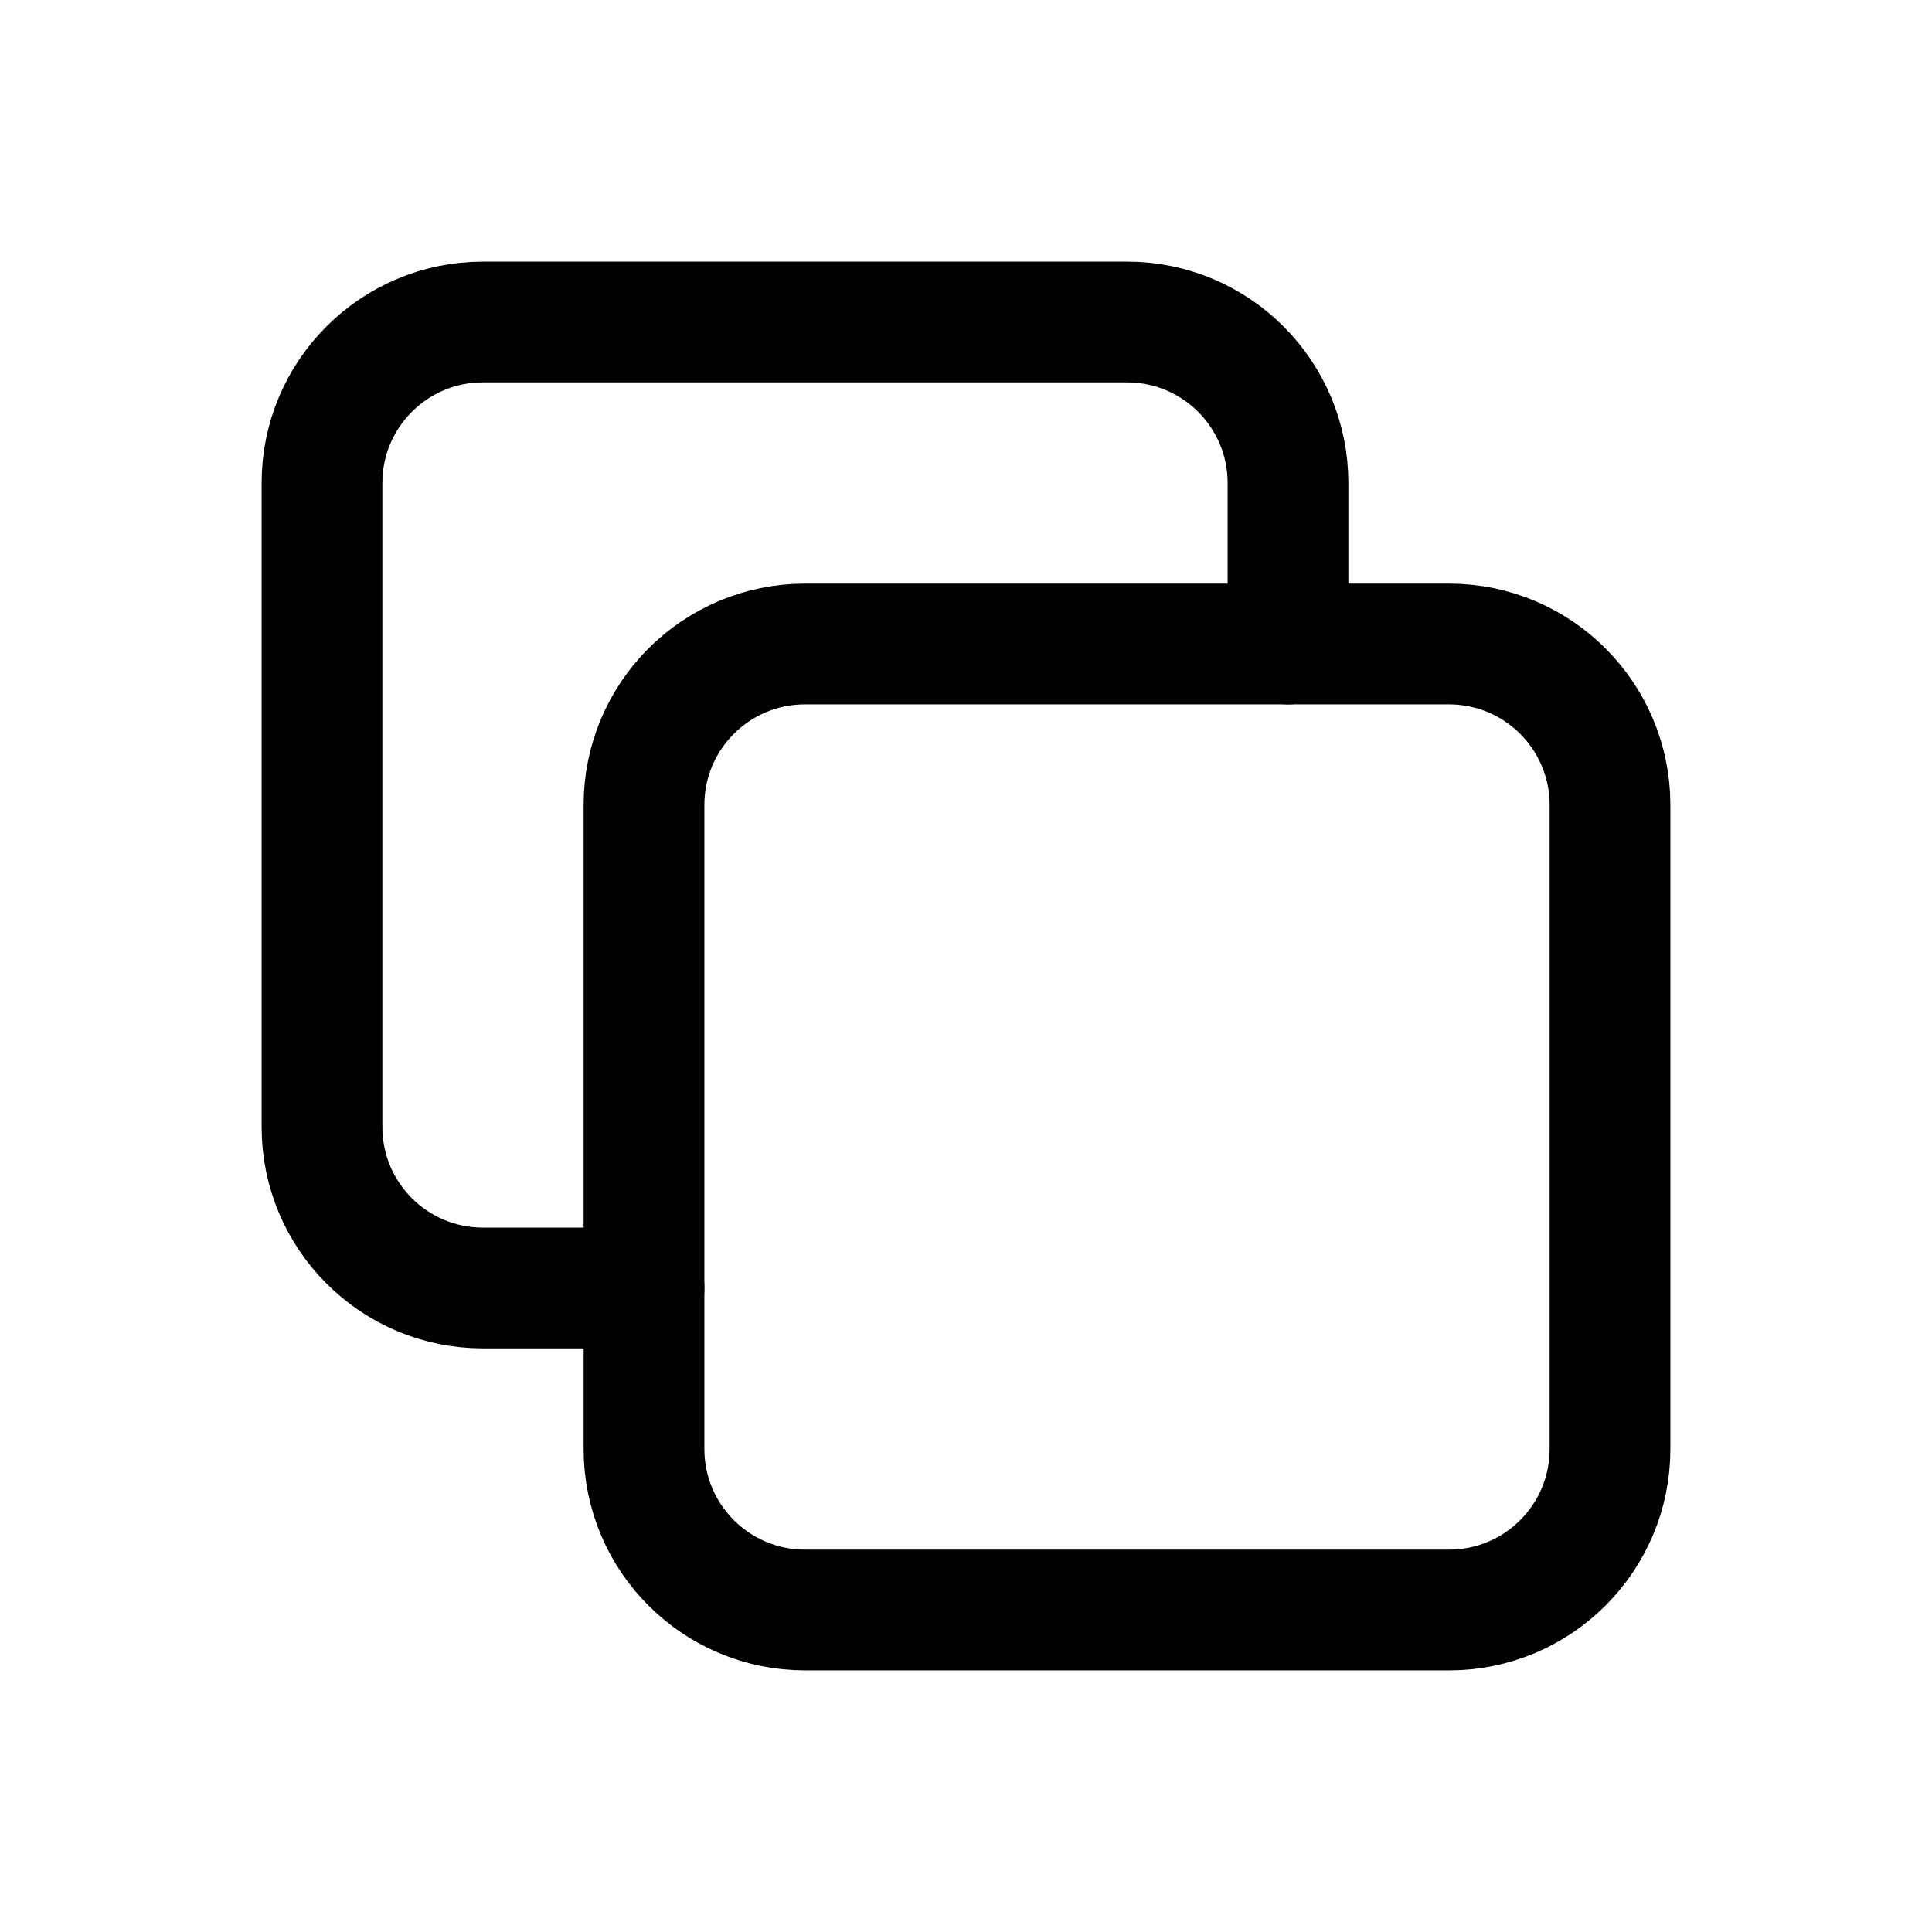
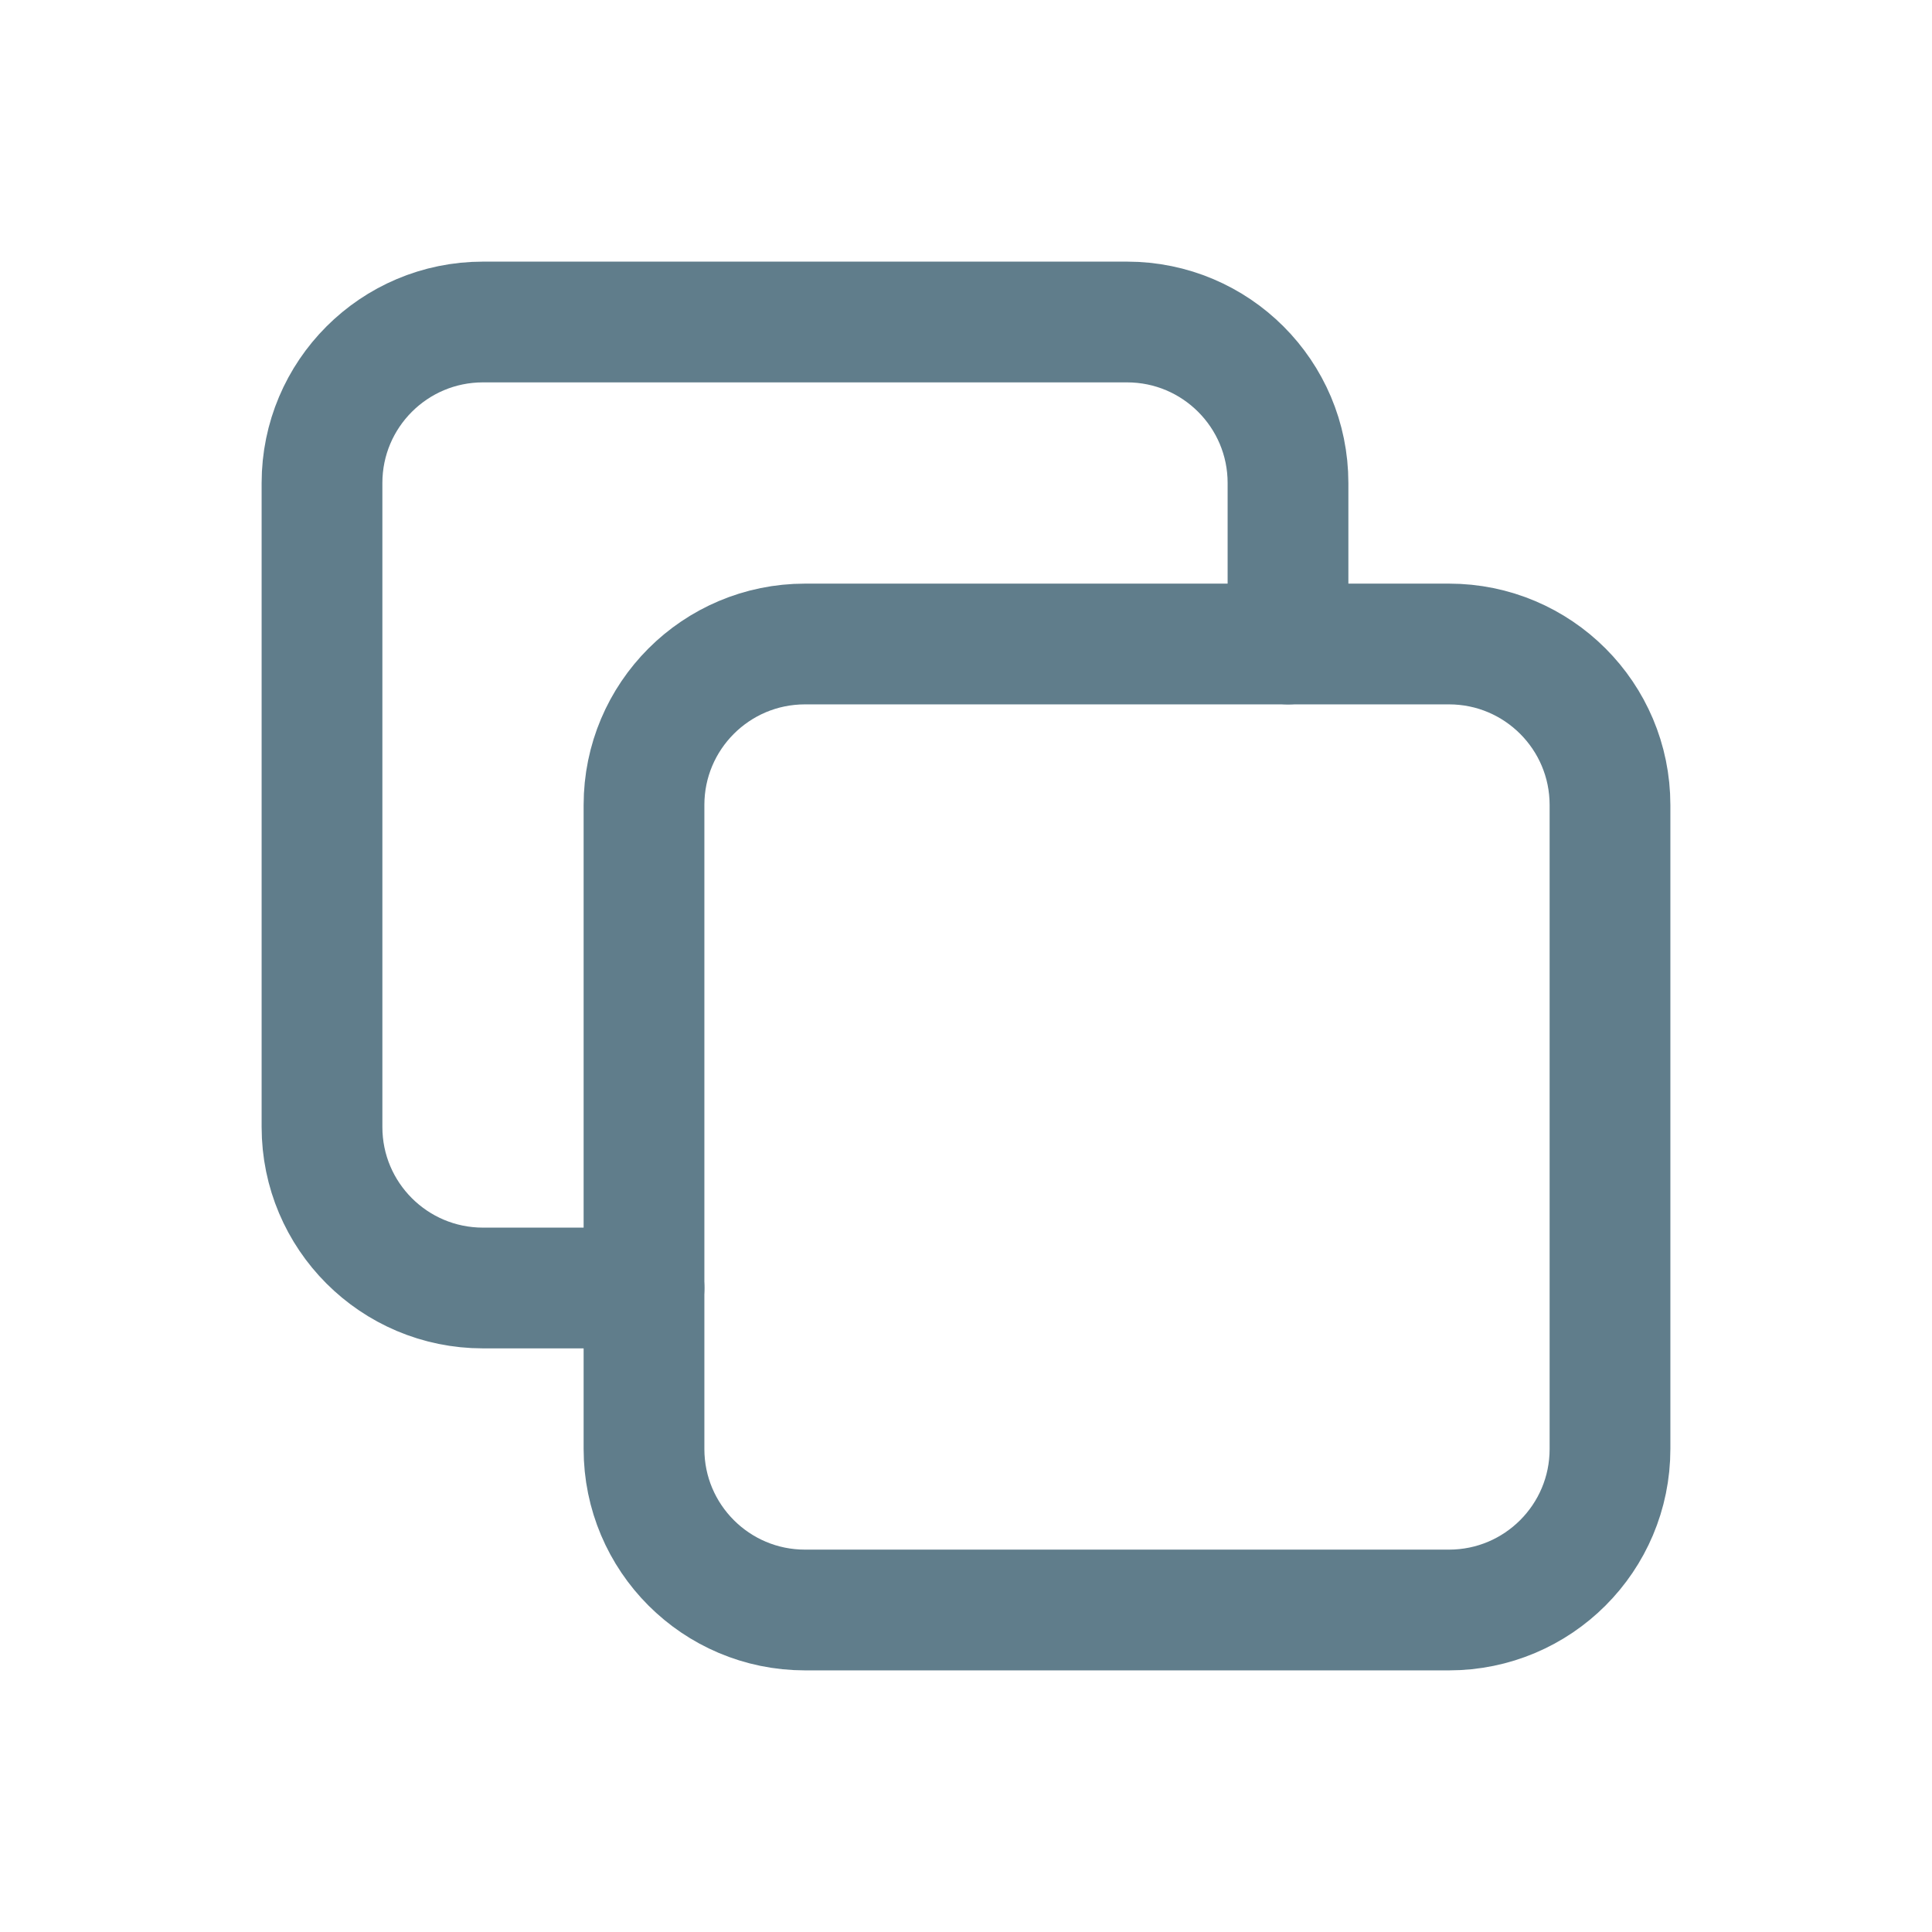
- <svg xmlns="http://www.w3.org/2000/svg" class="icon icon-tabler icon-tabler-copy" width="44" height="44" viewBox="0 0 24 24" stroke-width="1.5" stroke="#000000" fill="none" stroke-linecap="round" stroke-linejoin="round">
+ <svg xmlns="http://www.w3.org/2000/svg" width="24" height="24" viewBox="0 0 24 24" stroke-width="1.5" stroke="#607D8B" fill="none" stroke-linecap="round" stroke-linejoin="round">
  <path stroke="none" d="M0 0h24v24H0z" fill="none" />
  <rect x="8" y="8" width="12" height="12" rx="2" />
  <path d="M16 8v-2a2 2 0 0 0 -2 -2h-8a2 2 0 0 0 -2 2v8a2 2 0 0 0 2 2h2" />
</svg>
